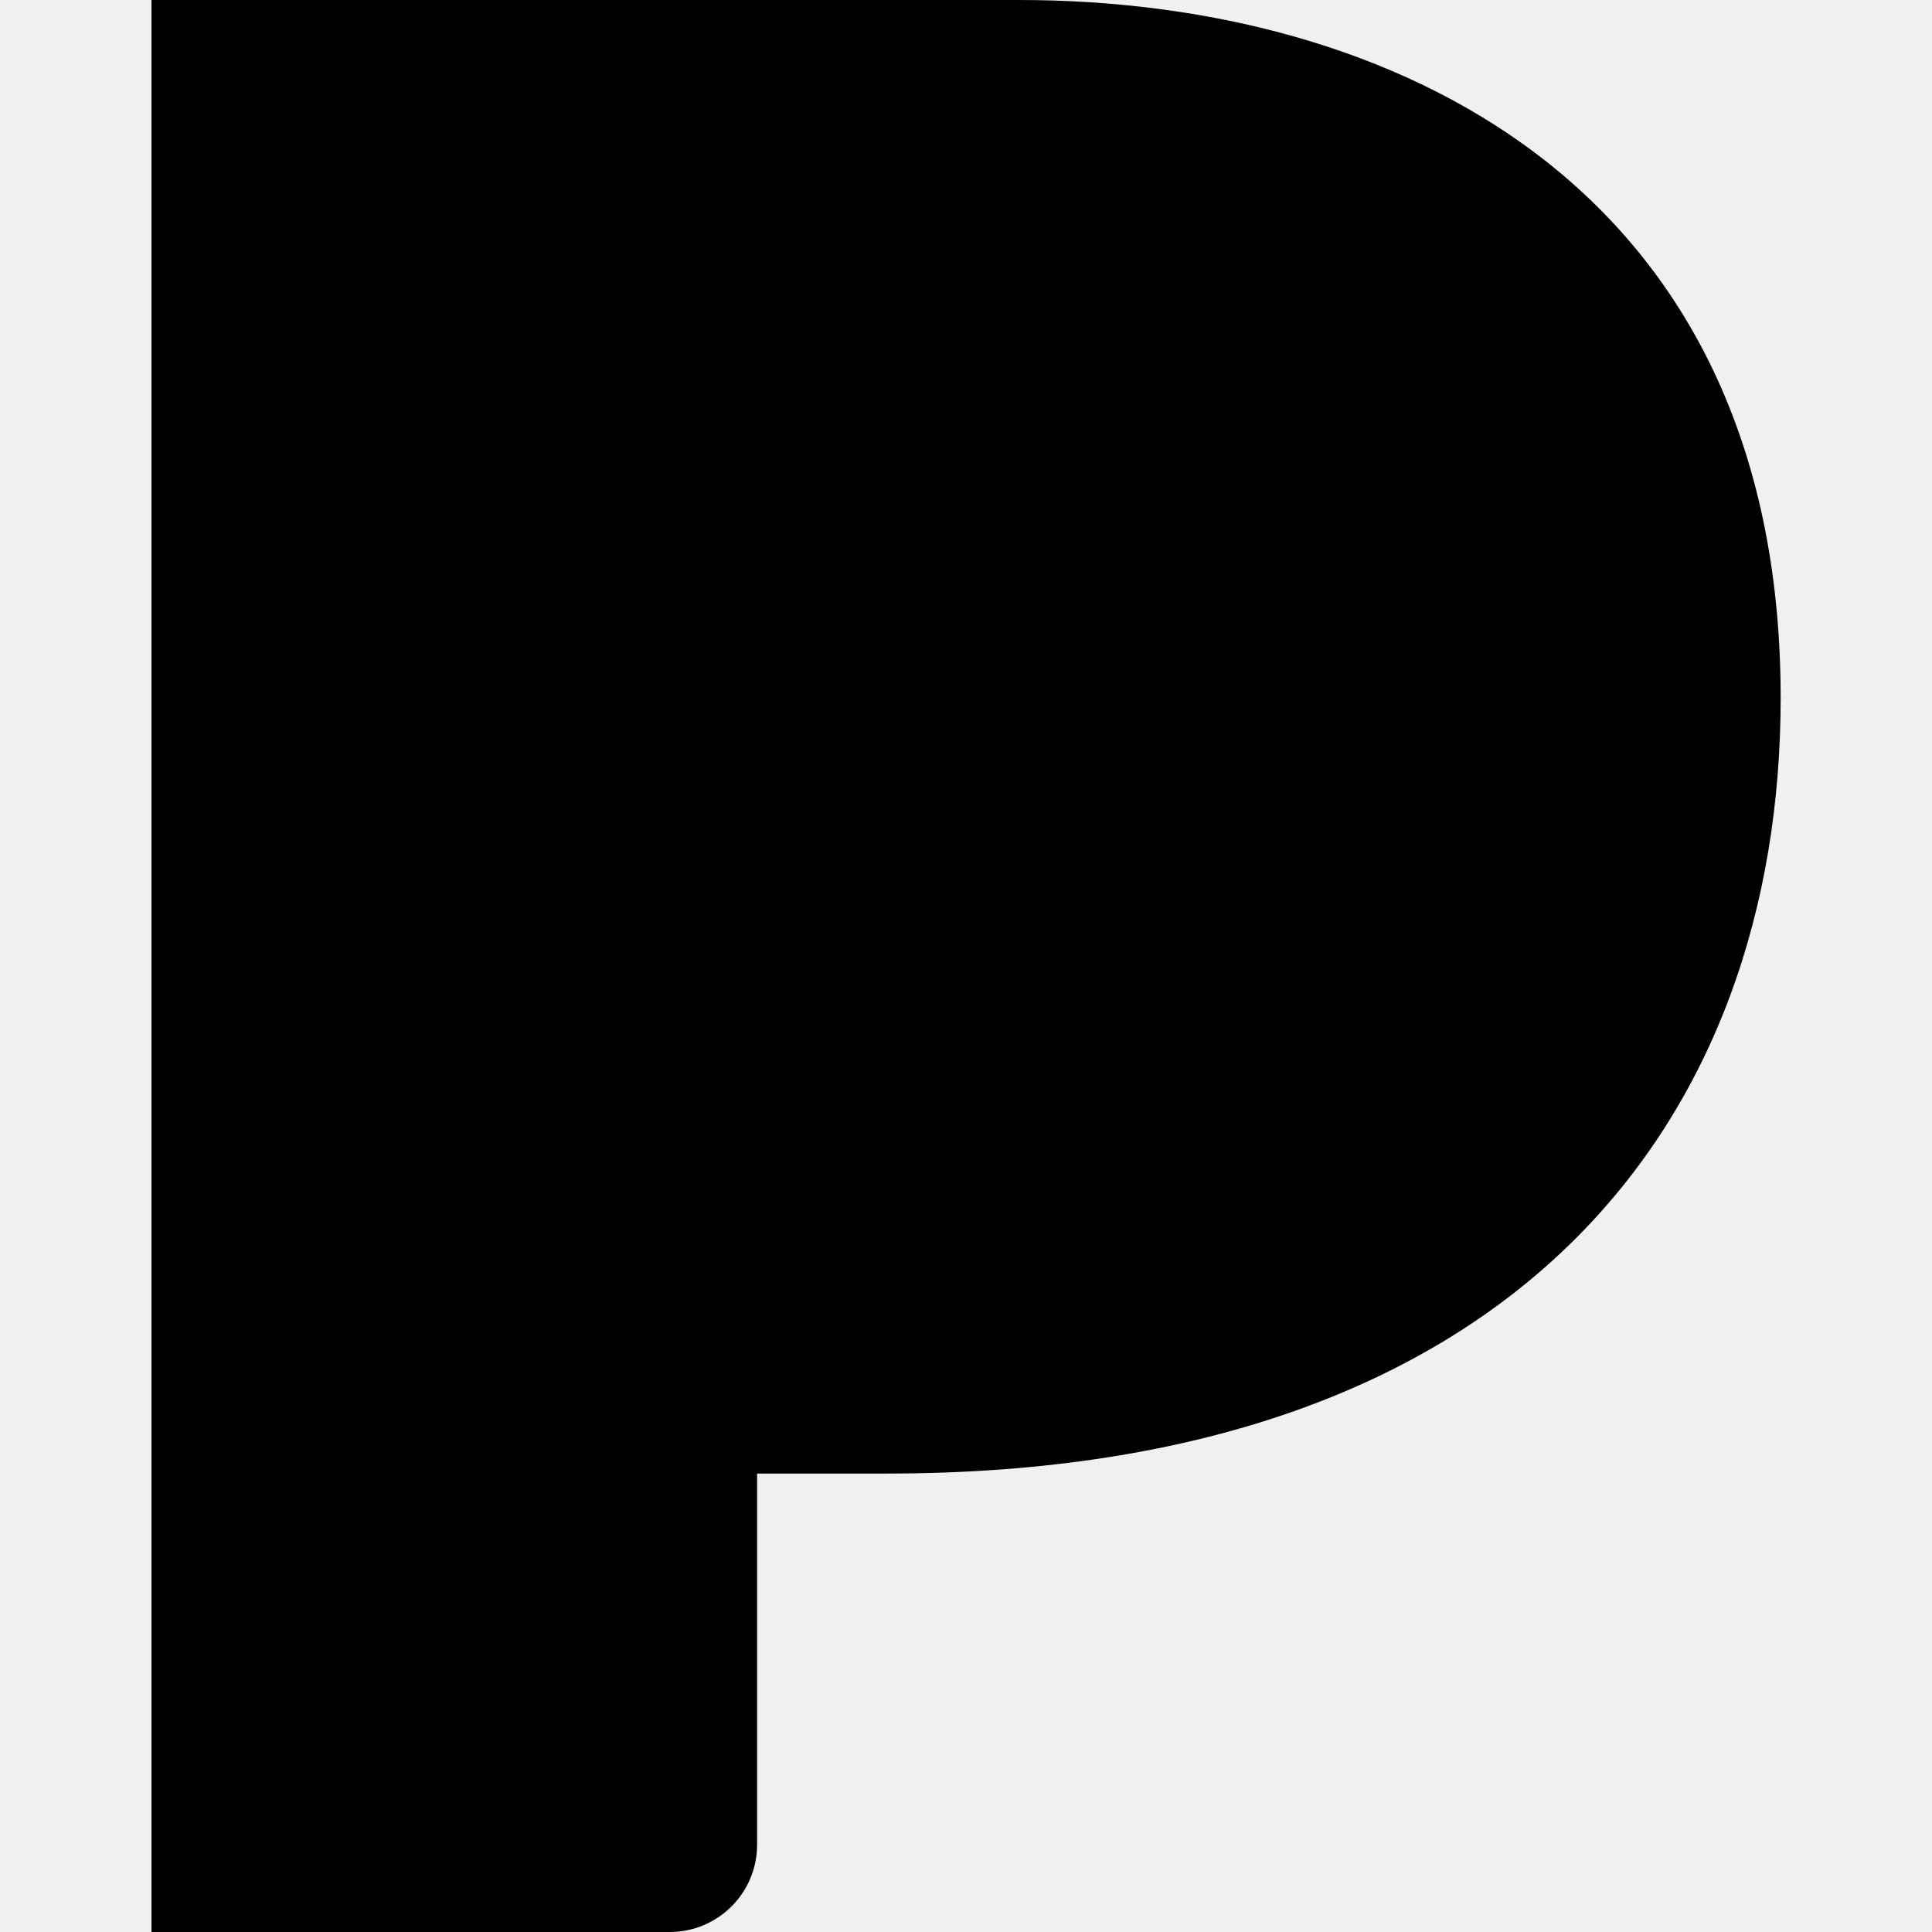
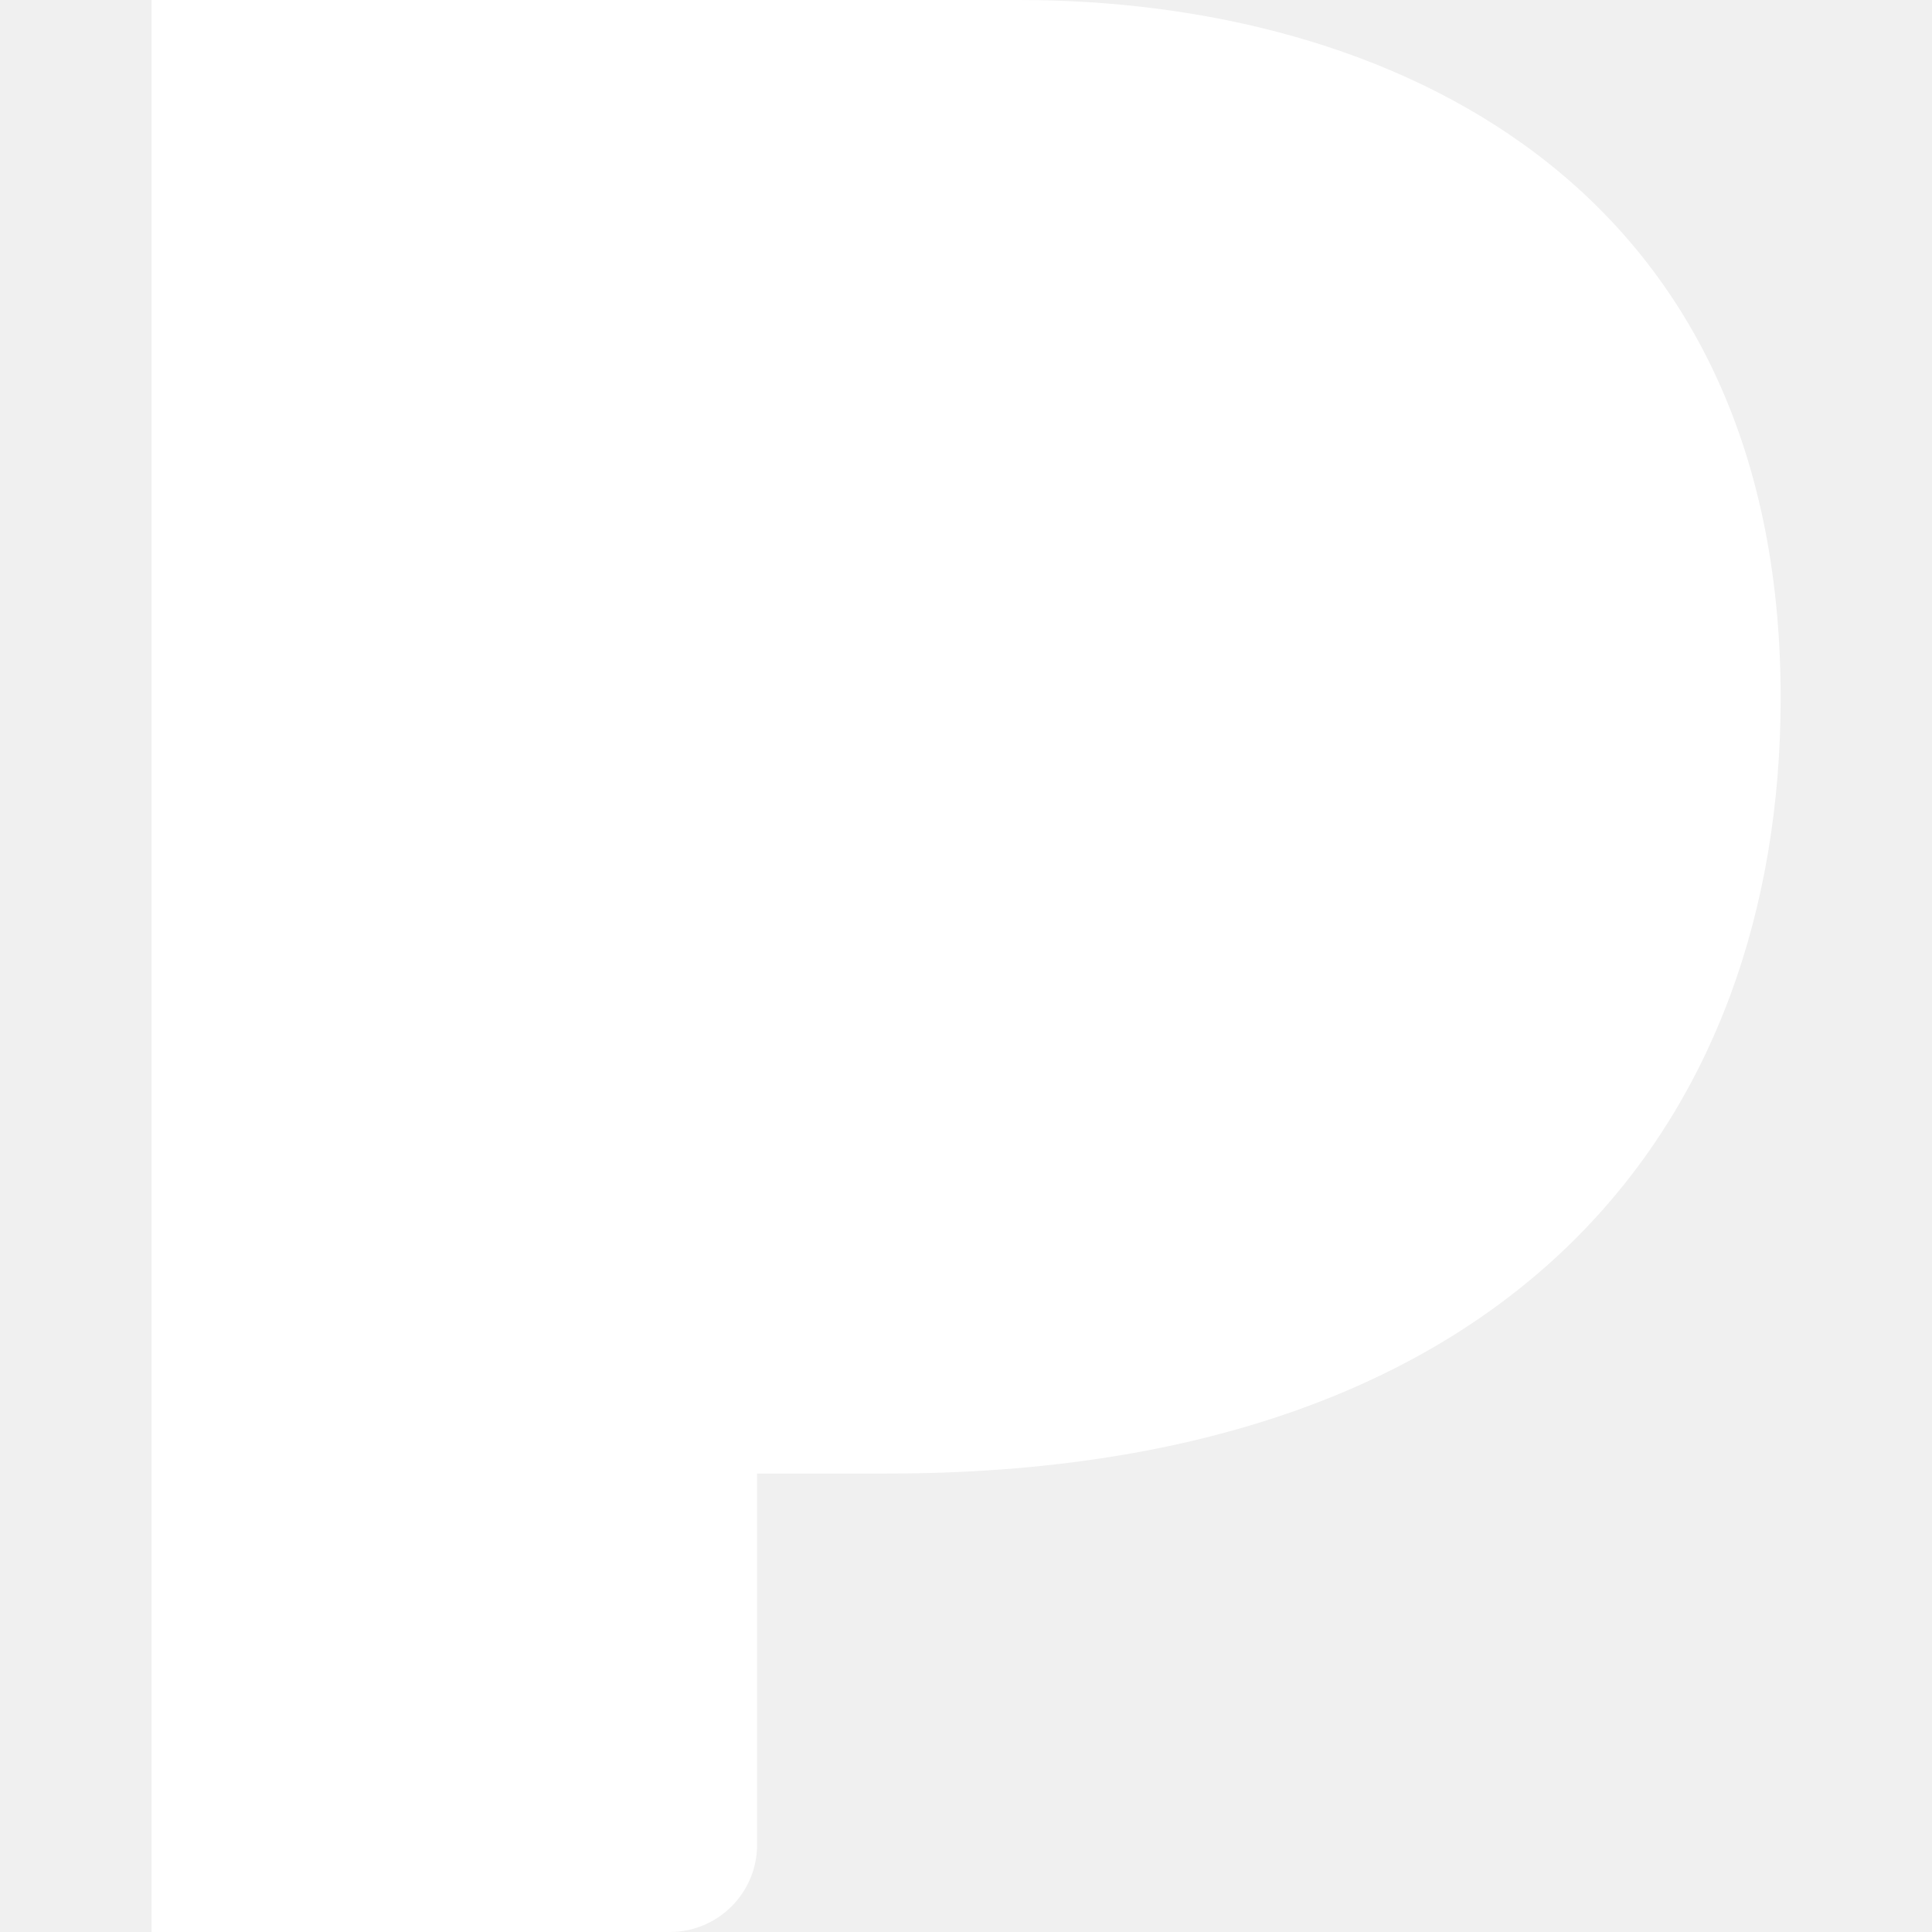
<svg xmlns="http://www.w3.org/2000/svg" viewBox="0 0 24 24">
-   <path fill="currentColor" d="M1.882 0v24H8.32a1.085 1.085 0 001.085-1.085v-4.61h1.612c7.88 0 11.103-4.442 11.103-9.636C22.119 2.257 17.247 0 12.662 0H1.882Z" />
+   <path fill="#fff" d="M1.882 0v24H8.32a1.085 1.085 0 001.085-1.085v-4.61h1.612c7.88 0 11.103-4.442 11.103-9.636C22.119 2.257 17.247 0 12.662 0H1.882Z" />
</svg>
